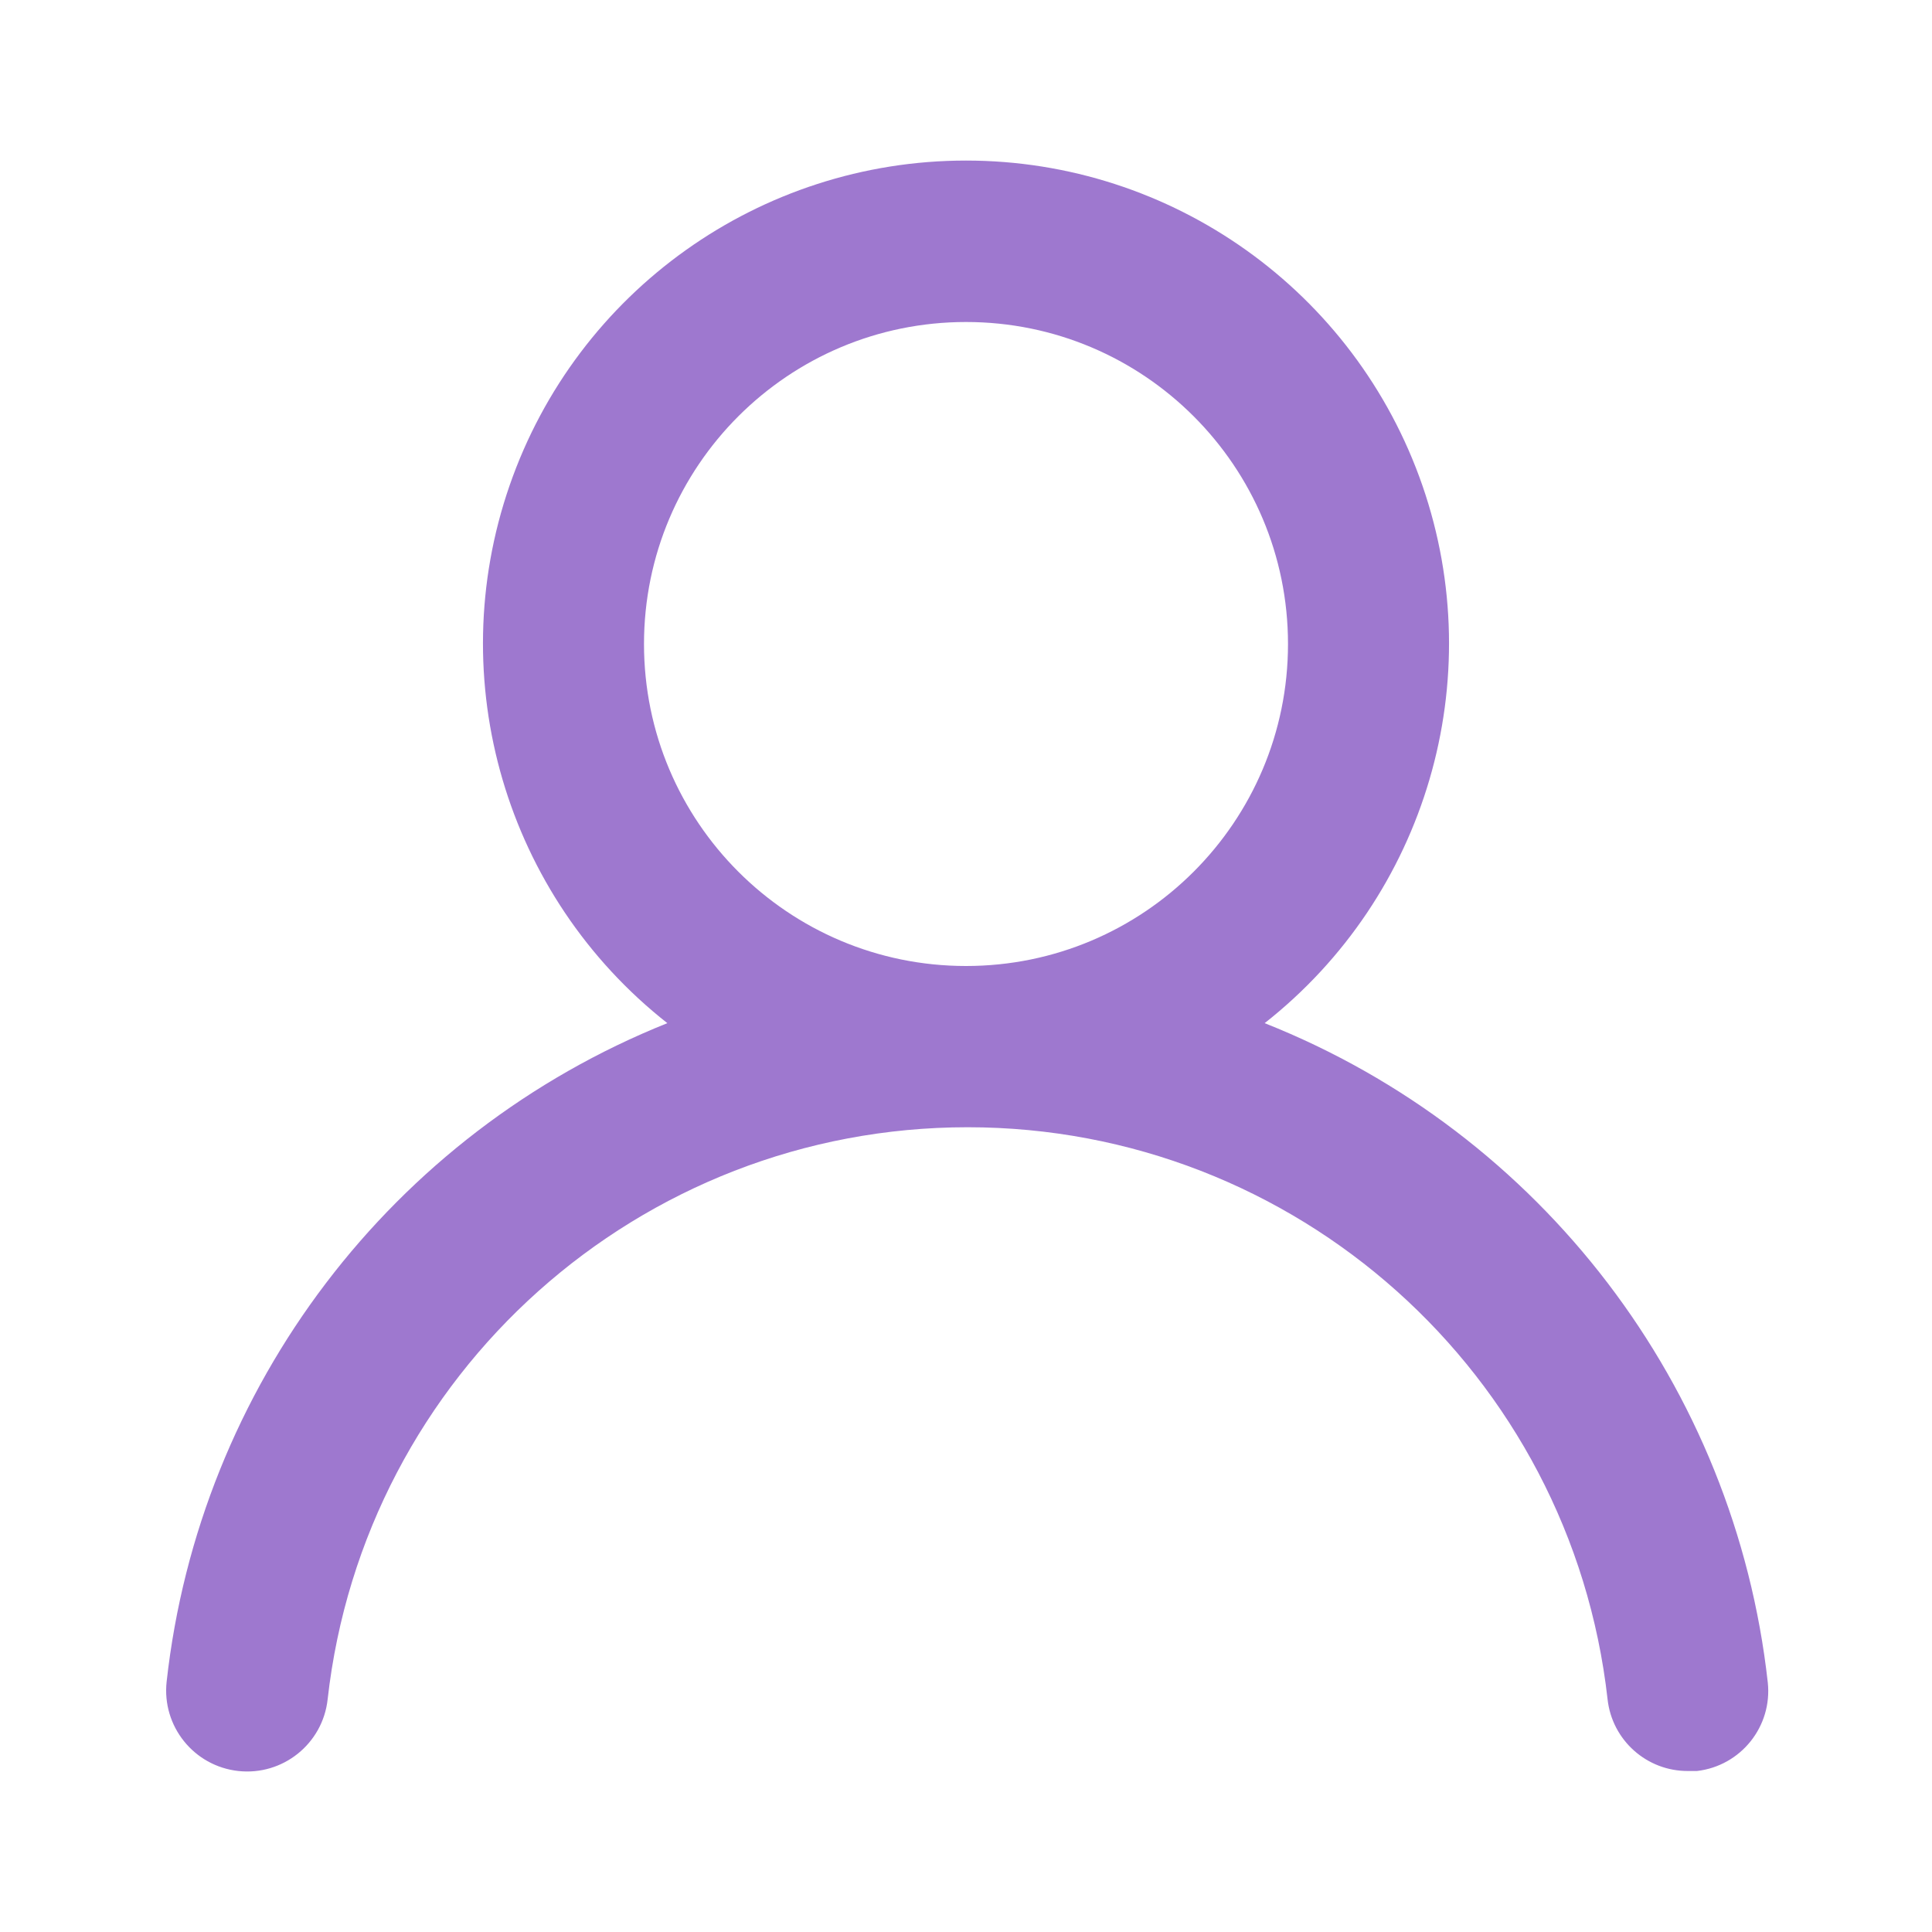
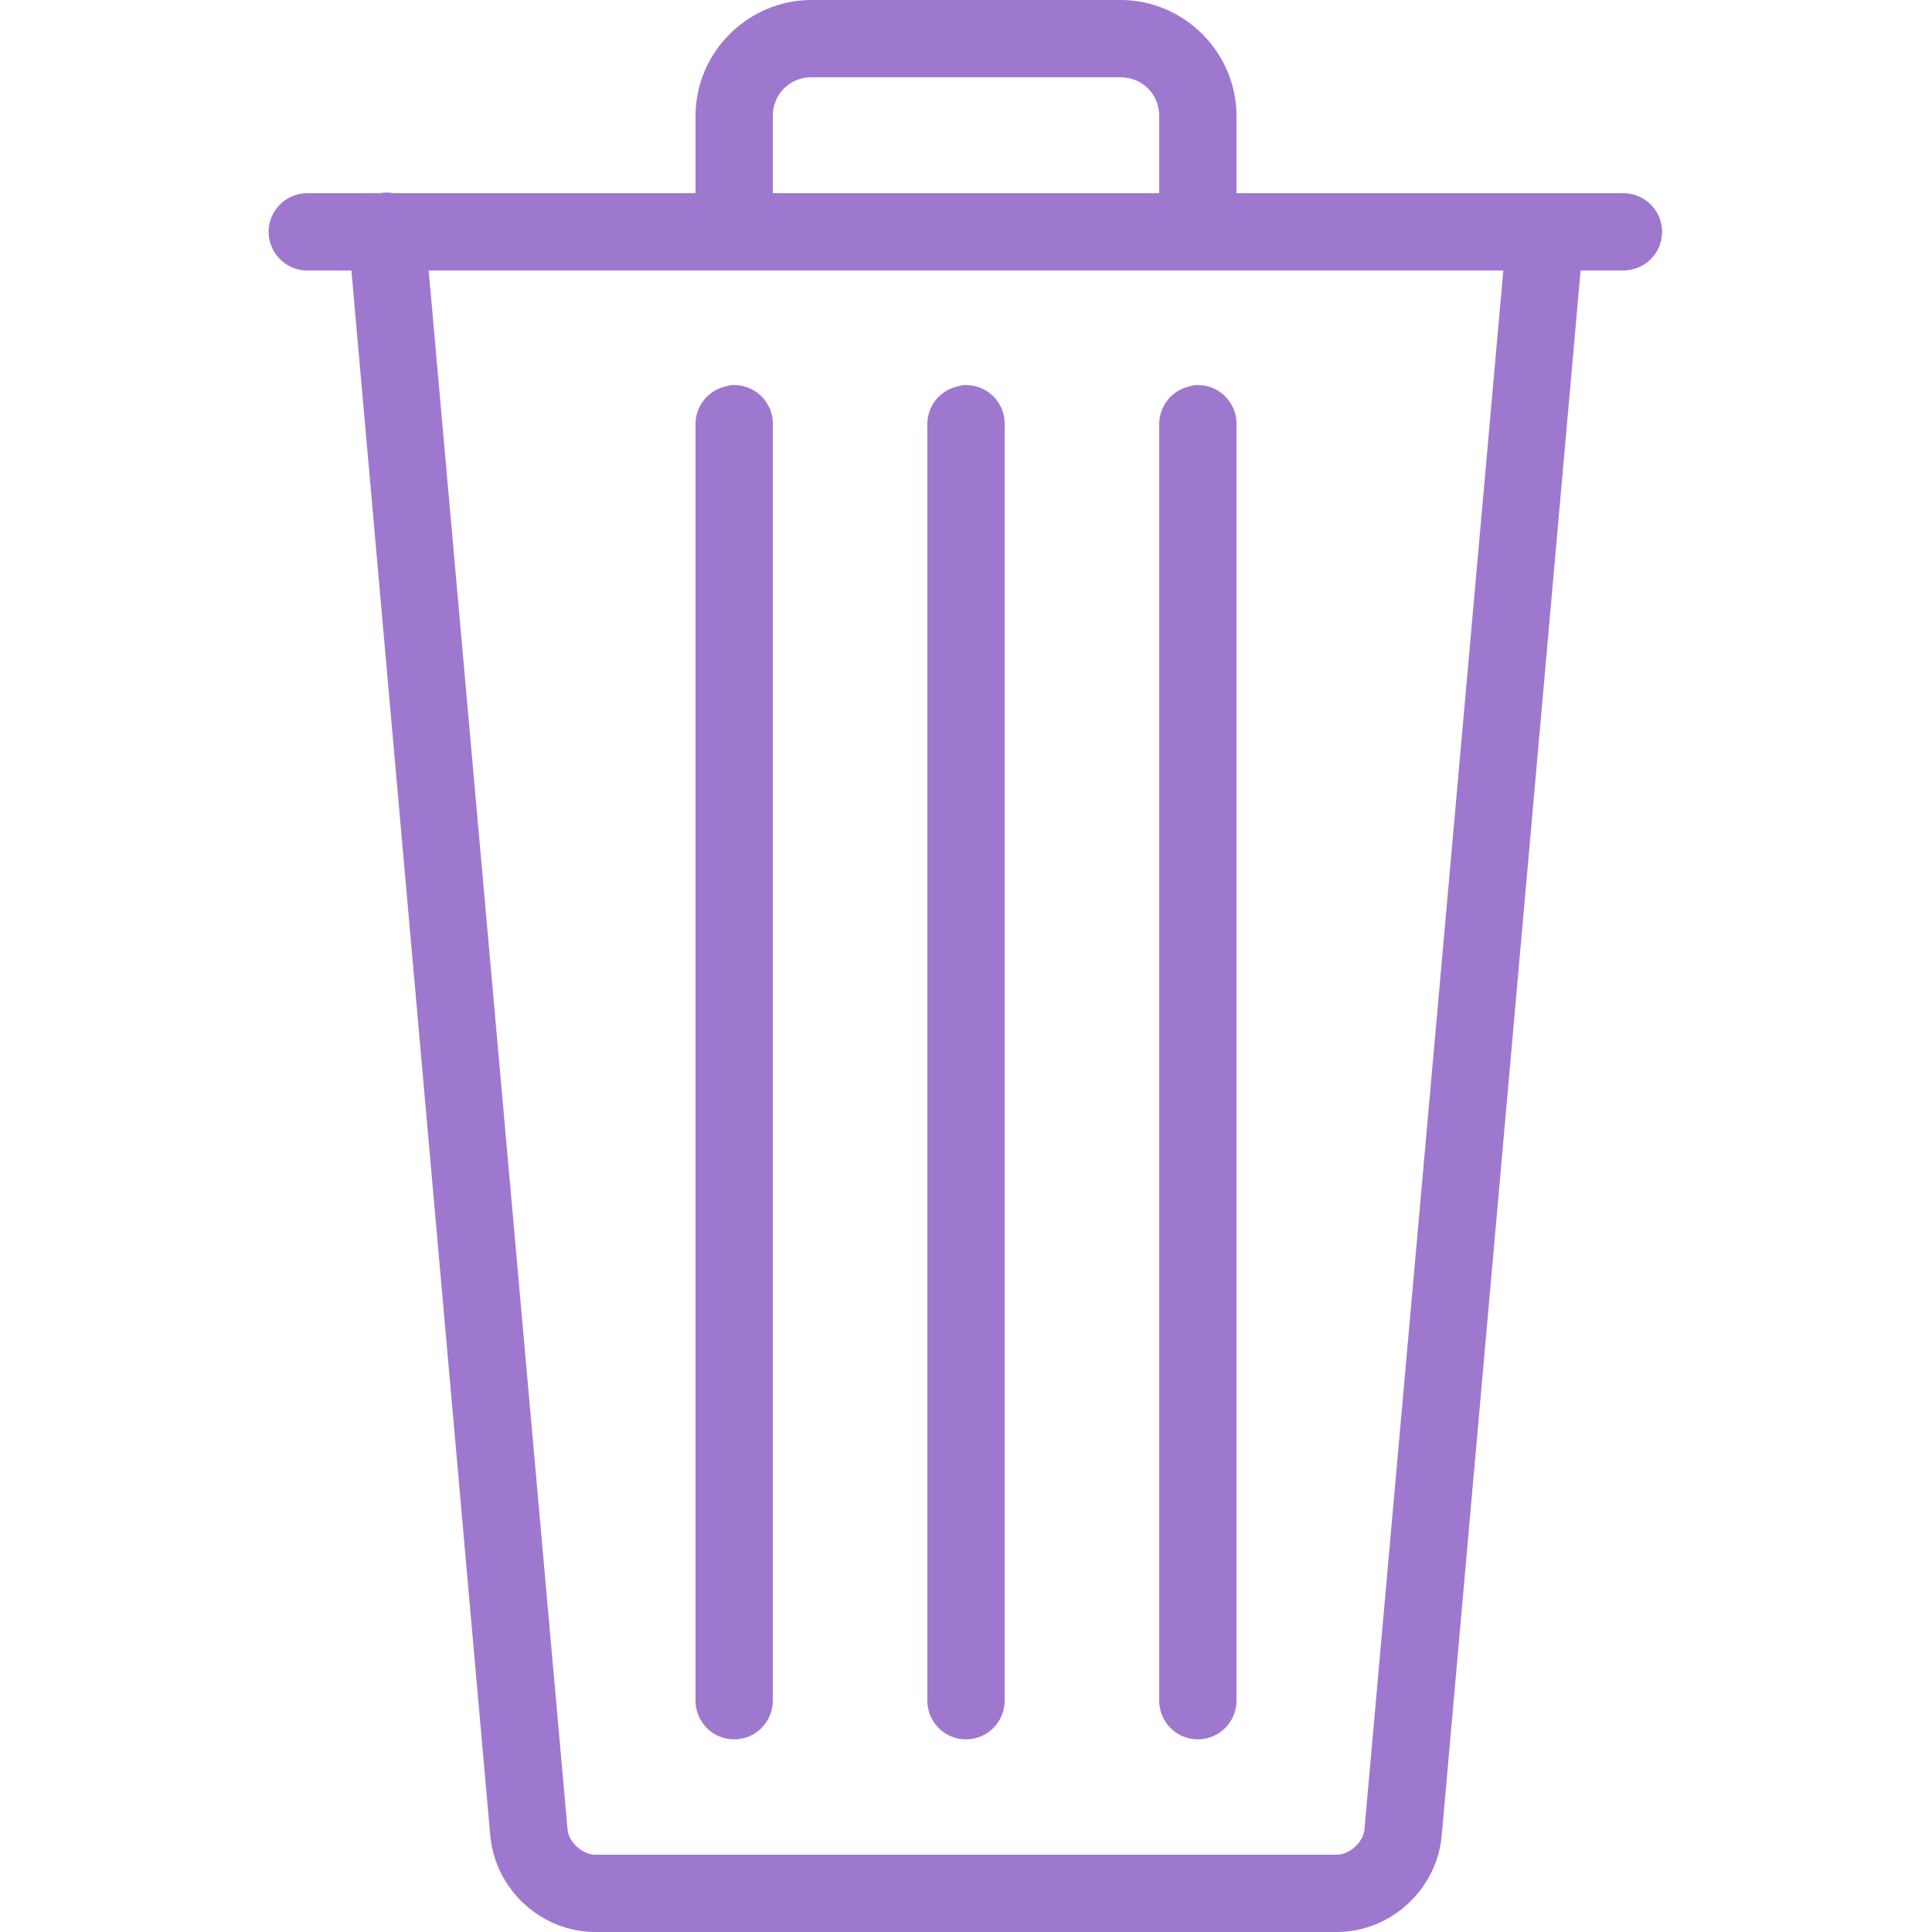
- <svg xmlns="http://www.w3.org/2000/svg" fill="#9E78CF" width="25" viewBox="0 0 24 24" id="account">
-   <path d="M15.71,12.71a6,6,0,1,0-7.42,0,10,10,0,0,0-6.22,8.18,1,1,0,0,0,2,.22,8,8,0,0,1,15.9,0,1,1,0,0,0,1,.89h.11a1,1,0,0,0,.88-1.1A10,10,0,0,0,15.71,12.71ZM12,12a4,4,0,1,1,4-4A4,4,0,0,1,12,12Z" />
+ <svg xmlns="http://www.w3.org/2000/svg" fill="#9E78CF" x="0px" y="0px" width="25" height="25" viewBox="0 0 50 50">
+   <path d="M 21 0 C 19.355 0 18 1.355 18 3 L 18 5 L 10.188 5 C 10.062 4.977 9.938 4.977 9.812 5 L 8 5 C 7.969 5 7.938 5 7.906 5 C 7.355 5.027 6.926 5.496 6.953 6.047 C 6.98 6.598 7.449 7.027 8 7 L 9.094 7 L 12.688 47.5 C 12.812 48.898 14.004 50 15.406 50 L 34.594 50 C 35.996 50 37.188 48.898 37.312 47.5 L 40.906 7 L 42 7 C 42.359 7.004 42.695 6.816 42.879 6.504 C 43.059 6.191 43.059 5.809 42.879 5.496 C 42.695 5.184 42.359 4.996 42 5 L 32 5 L 32 3 C 32 1.355 30.645 0 29 0 Z M 21 2 L 29 2 C 29.562 2 30 2.438 30 3 L 30 5 L 20 5 L 20 3 C 20 2.438 20.438 2 21 2 Z M 11.094 7 L 38.906 7 L 35.312 47.344 C 35.281 47.691 34.91 48 34.594 48 L 15.406 48 C 15.09 48 14.719 47.691 14.688 47.344 Z M 18.906 9.969 C 18.863 9.977 18.82 9.988 18.781 10 C 18.316 10.105 17.988 10.523 18 11 L 18 44 C 17.996 44.359 18.184 44.695 18.496 44.879 C 18.809 45.059 19.191 45.059 19.504 44.879 C 19.816 44.695 20.004 44.359 20 44 L 20 11 C 20.012 10.711 19.895 10.434 19.688 10.238 C 19.477 10.039 19.191 9.941 18.906 9.969 Z M 24.906 9.969 C 24.863 9.977 24.82 9.988 24.781 10 C 24.316 10.105 23.988 10.523 24 11 L 24 44 C 23.996 44.359 24.184 44.695 24.496 44.879 C 24.809 45.059 25.191 45.059 25.504 44.879 C 25.816 44.695 26.004 44.359 26 44 L 26 11 C 26.012 10.711 25.895 10.434 25.688 10.238 C 25.477 10.039 25.191 9.941 24.906 9.969 Z M 30.906 9.969 C 30.863 9.977 30.82 9.988 30.781 10 C 30.316 10.105 29.988 10.523 30 11 L 30 44 C 29.996 44.359 30.184 44.695 30.496 44.879 C 30.809 45.059 31.191 45.059 31.504 44.879 C 31.816 44.695 32.004 44.359 32 44 L 32 11 C 32.012 10.711 31.895 10.434 31.688 10.238 C 31.477 10.039 31.191 9.941 30.906 9.969 Z" />
</svg>
